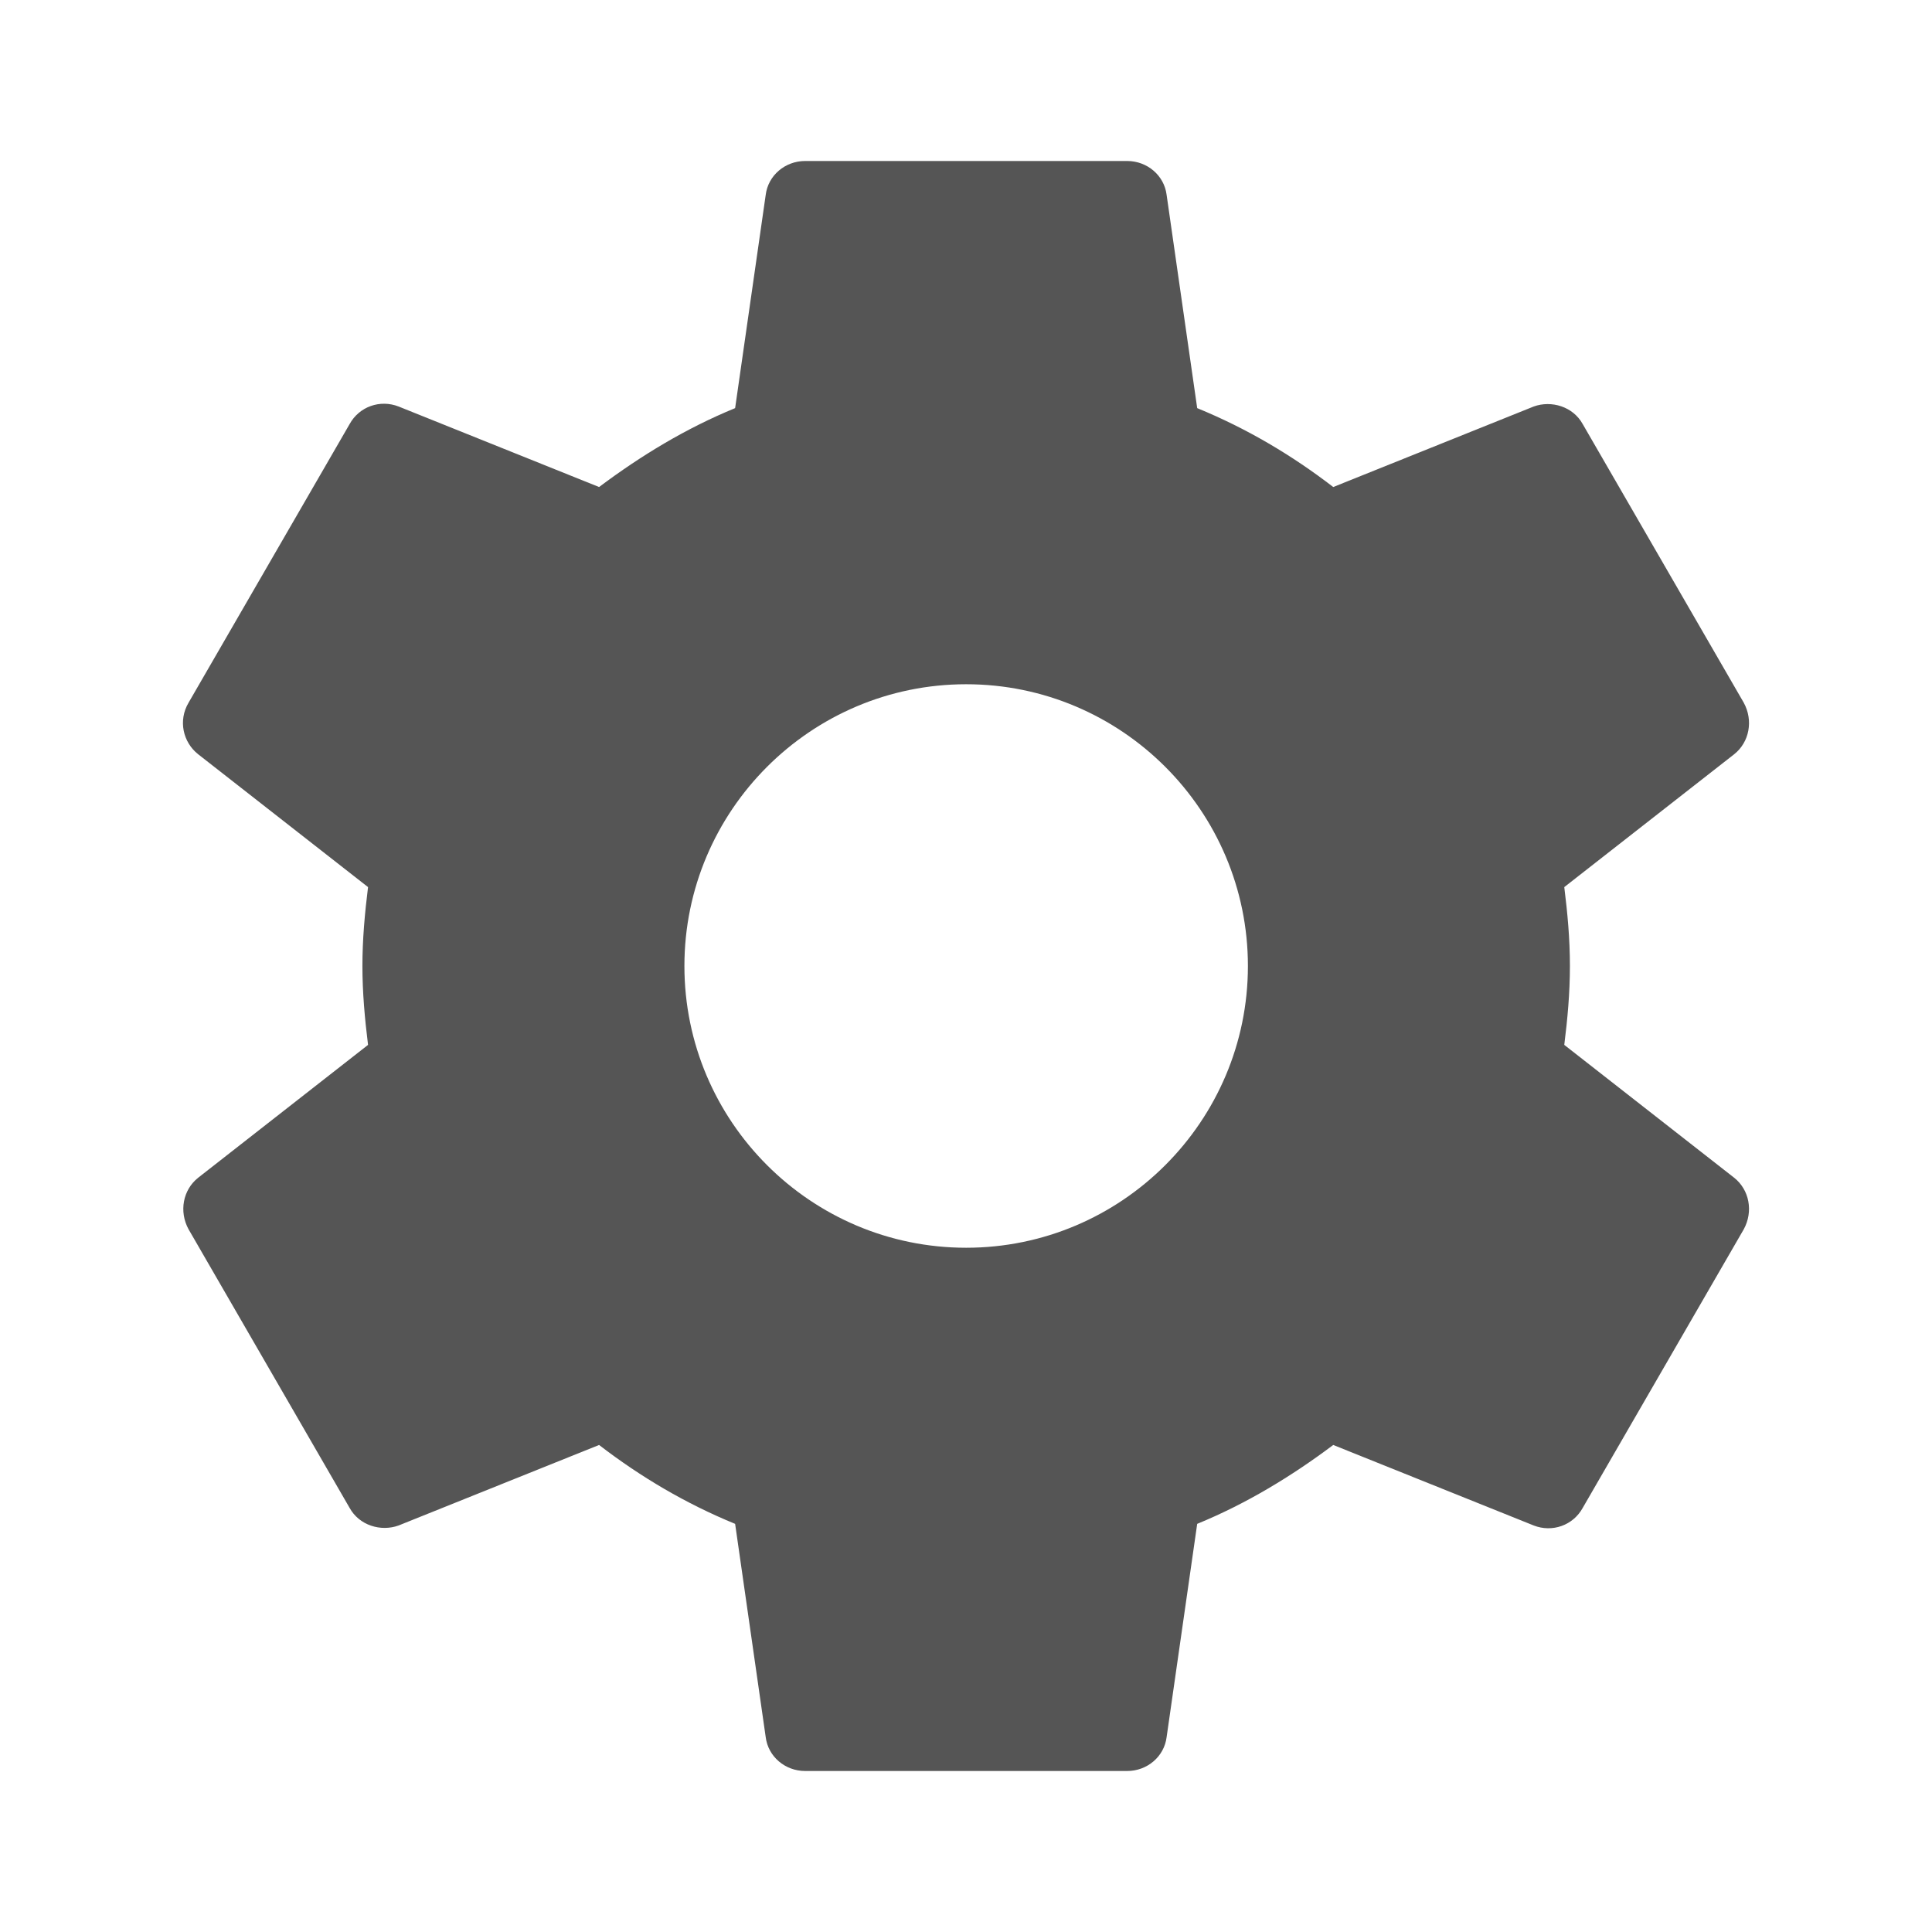
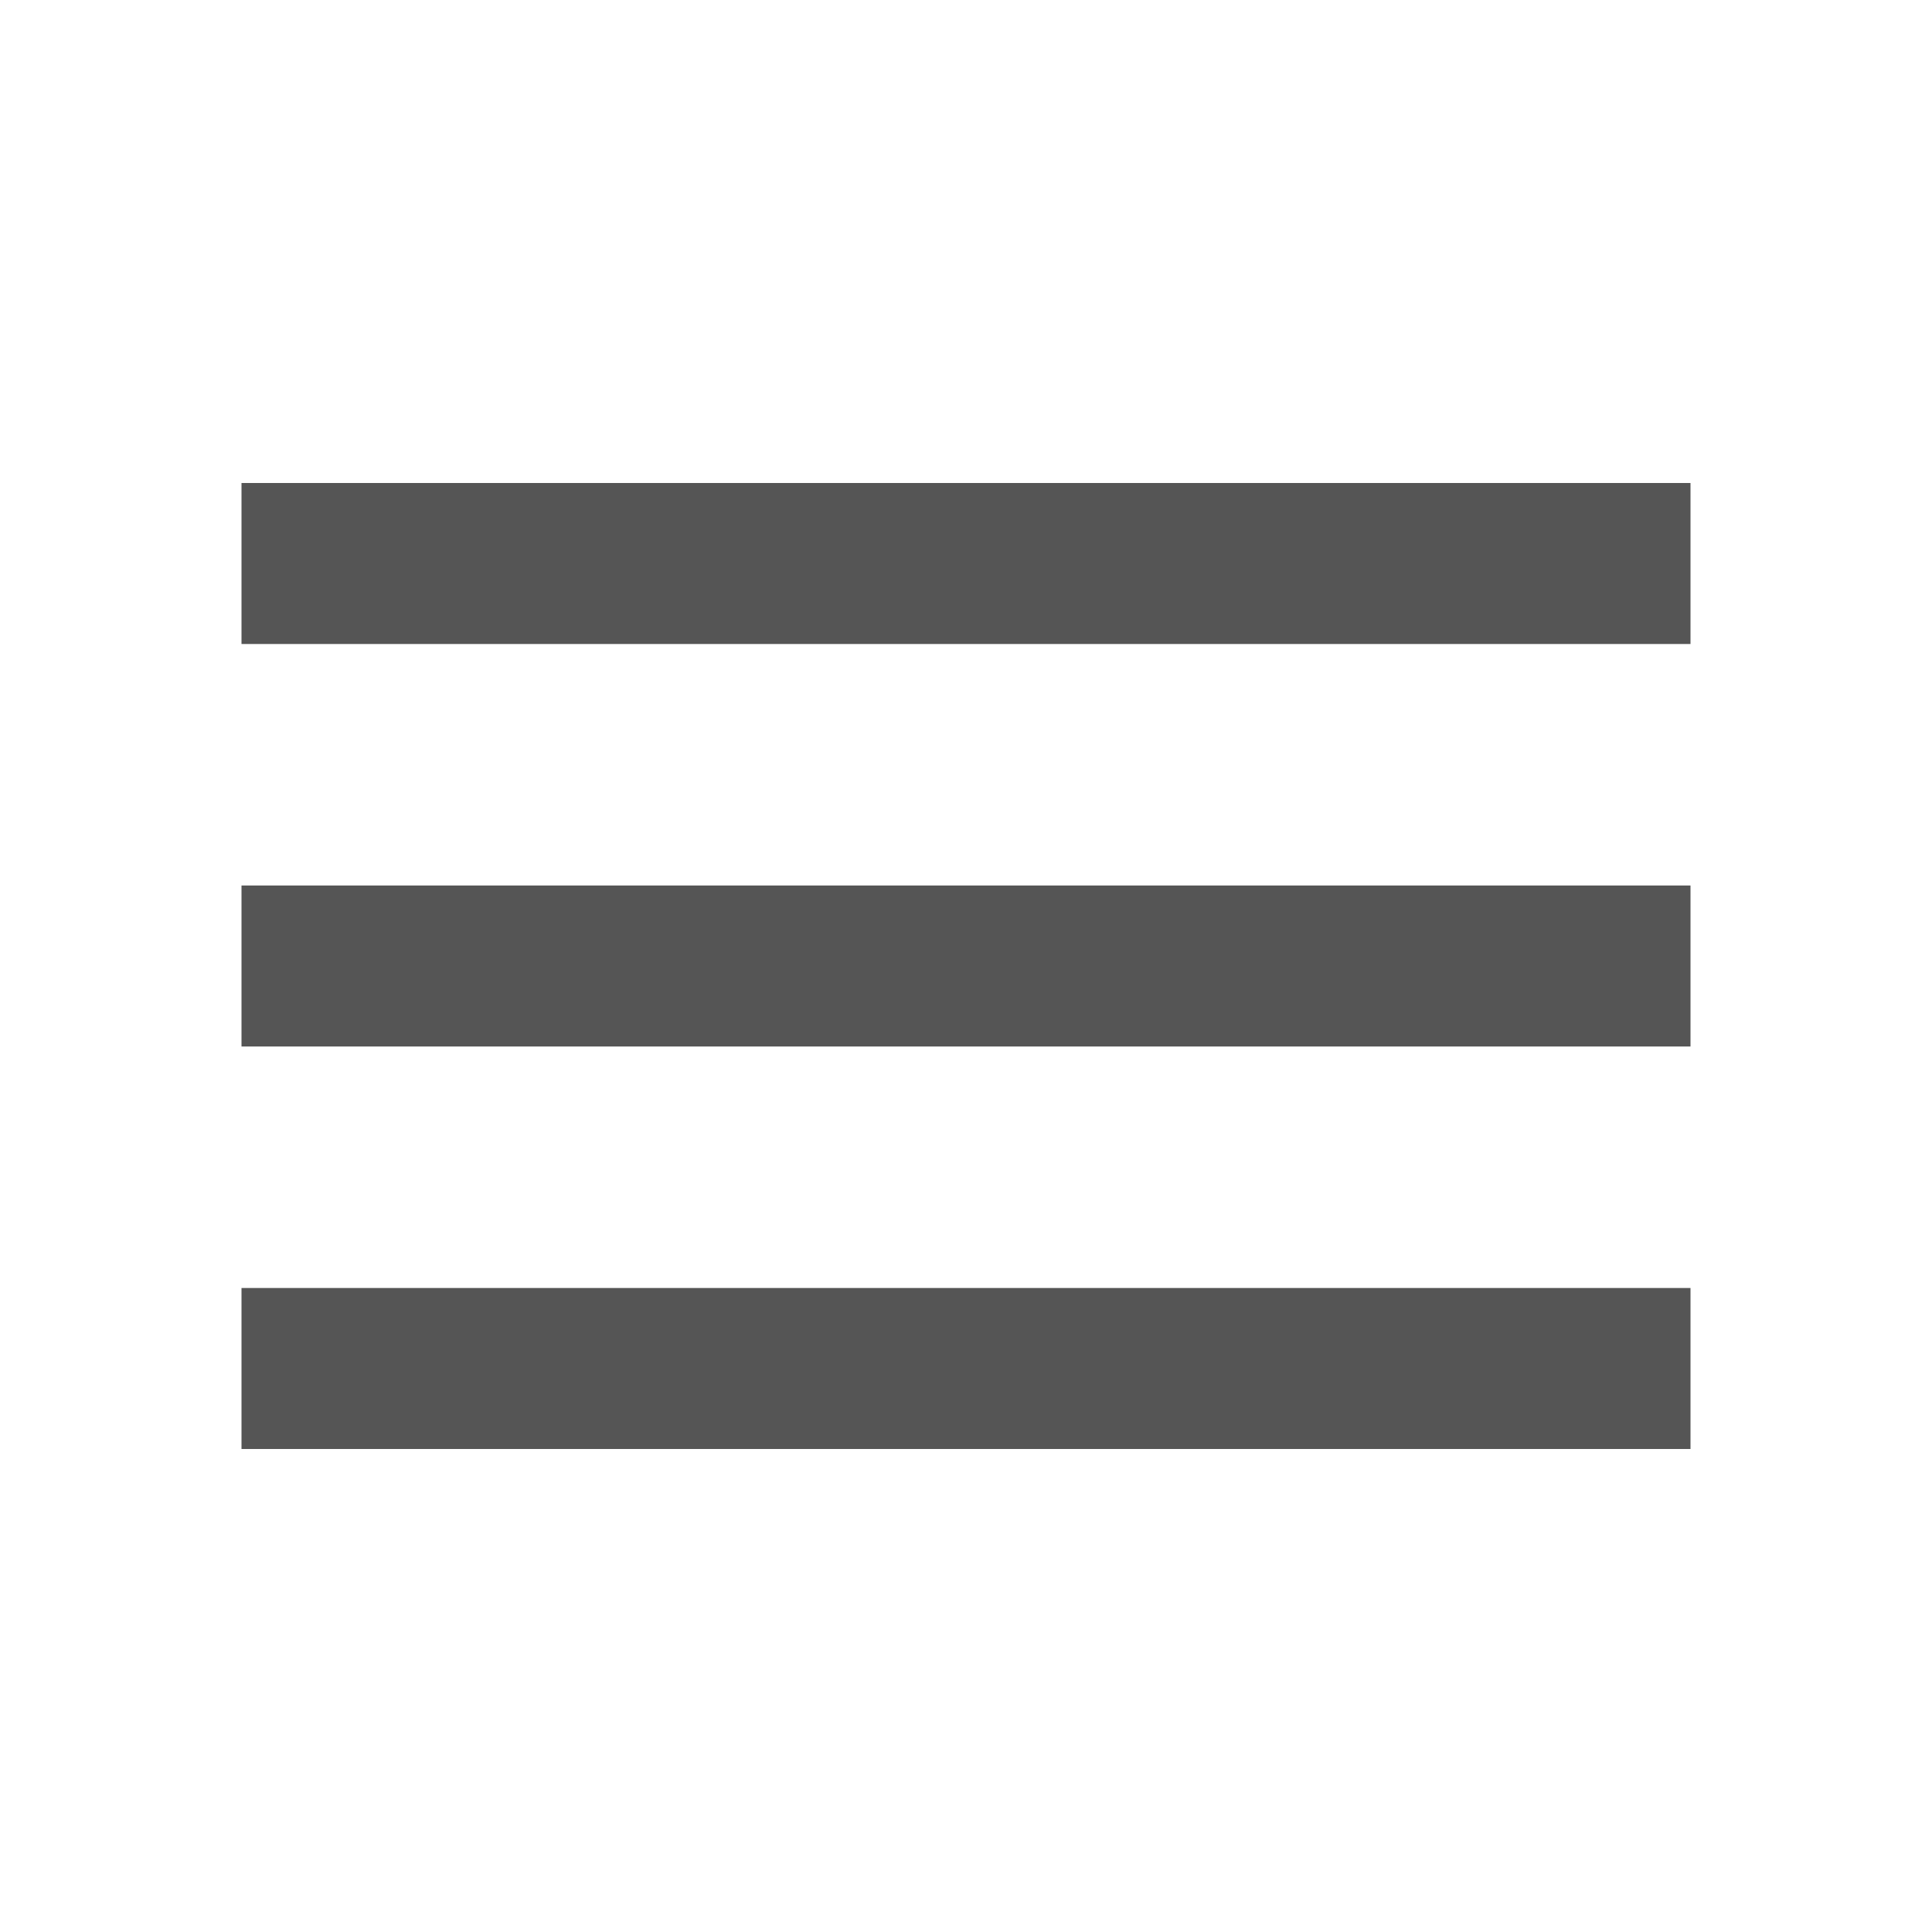
- <svg xmlns="http://www.w3.org/2000/svg" width="24" height="24" version="1.1" id="svg2">
+ <svg xmlns="http://www.w3.org/2000/svg" width="24" height="24" viewBox="0 0 24 24" id="svg2" version="1.1">
  <defs id="defs10" />
-   <g id="g4" transform="translate(-1.0504365e-7,-1028.362)">
-     <path d="m 19.432,1041.342 c 0.04,-0.32 0.07,-0.64 0.07,-0.98 0,-0.34 -0.03,-0.66 -0.07,-0.98 l 2.11,-1.65 c 0.19,-0.15 0.24,-0.42 0.12,-0.64 l -2,-3.46 c -0.12,-0.22 -0.39,-0.3 -0.61,-0.22 l -2.49,1 c -0.52,-0.4 -1.08,-0.73 -1.69,-0.98 l -0.38,-2.65 c -0.03,-0.24 -0.24,-0.42 -0.49,-0.42 h -4 c -0.25,0 -0.46,0.18 -0.49,0.42 l -0.38,2.65 c -0.61,0.25 -1.17,0.59 -1.69,0.98 l -2.49,-1 c -0.23,-0.09 -0.49,0 -0.61,0.22 l -2,3.46 c -0.13,0.22 -0.07,0.49 0.12,0.64 l 2.11,1.65 c -0.04,0.32 -0.07,0.65 -0.07,0.98 0,0.33 0.03,0.66 0.07,0.98 l -2.11,1.65 c -0.19,0.15 -0.24,0.42 -0.12,0.64 l 2,3.46 c 0.12,0.22 0.39,0.3 0.61,0.22 l 2.49,-1 c 0.52,0.4 1.08,0.73 1.69,0.98 l 0.38,2.65 c 0.03,0.24 0.24,0.42 0.49,0.42 h 4 c 0.25,0 0.46,-0.18 0.49,-0.42 l 0.38,-2.65 c 0.61,-0.25 1.17,-0.59 1.69,-0.98 l 2.49,1 c 0.23,0.09 0.49,0 0.61,-0.22 l 2,-3.46 c 0.12,-0.22 0.07,-0.49 -0.12,-0.64 l -2.11,-1.65 z m -7.43,2.52 c -1.93,0 -3.5,-1.57 -3.5,-3.5 0,-1.93 1.57,-3.5 3.5,-3.5 1.93,0 3.5,1.57 3.5,3.5 0,1.93 -1.57,3.5 -3.5,3.5 z" style="fill:#555555" id="path6" />
-   </g>
+   <path d="M0 0h24v24h-24z" fill="none" id="path4" />
+   <path d="M3 18h18v-2h-18v2zm0-5h18v-2h-18v2zm0-7v2h18v-2h-18z" id="path6" style="fill:#555555;fill-opacity:1;stroke:none" />
</svg>
